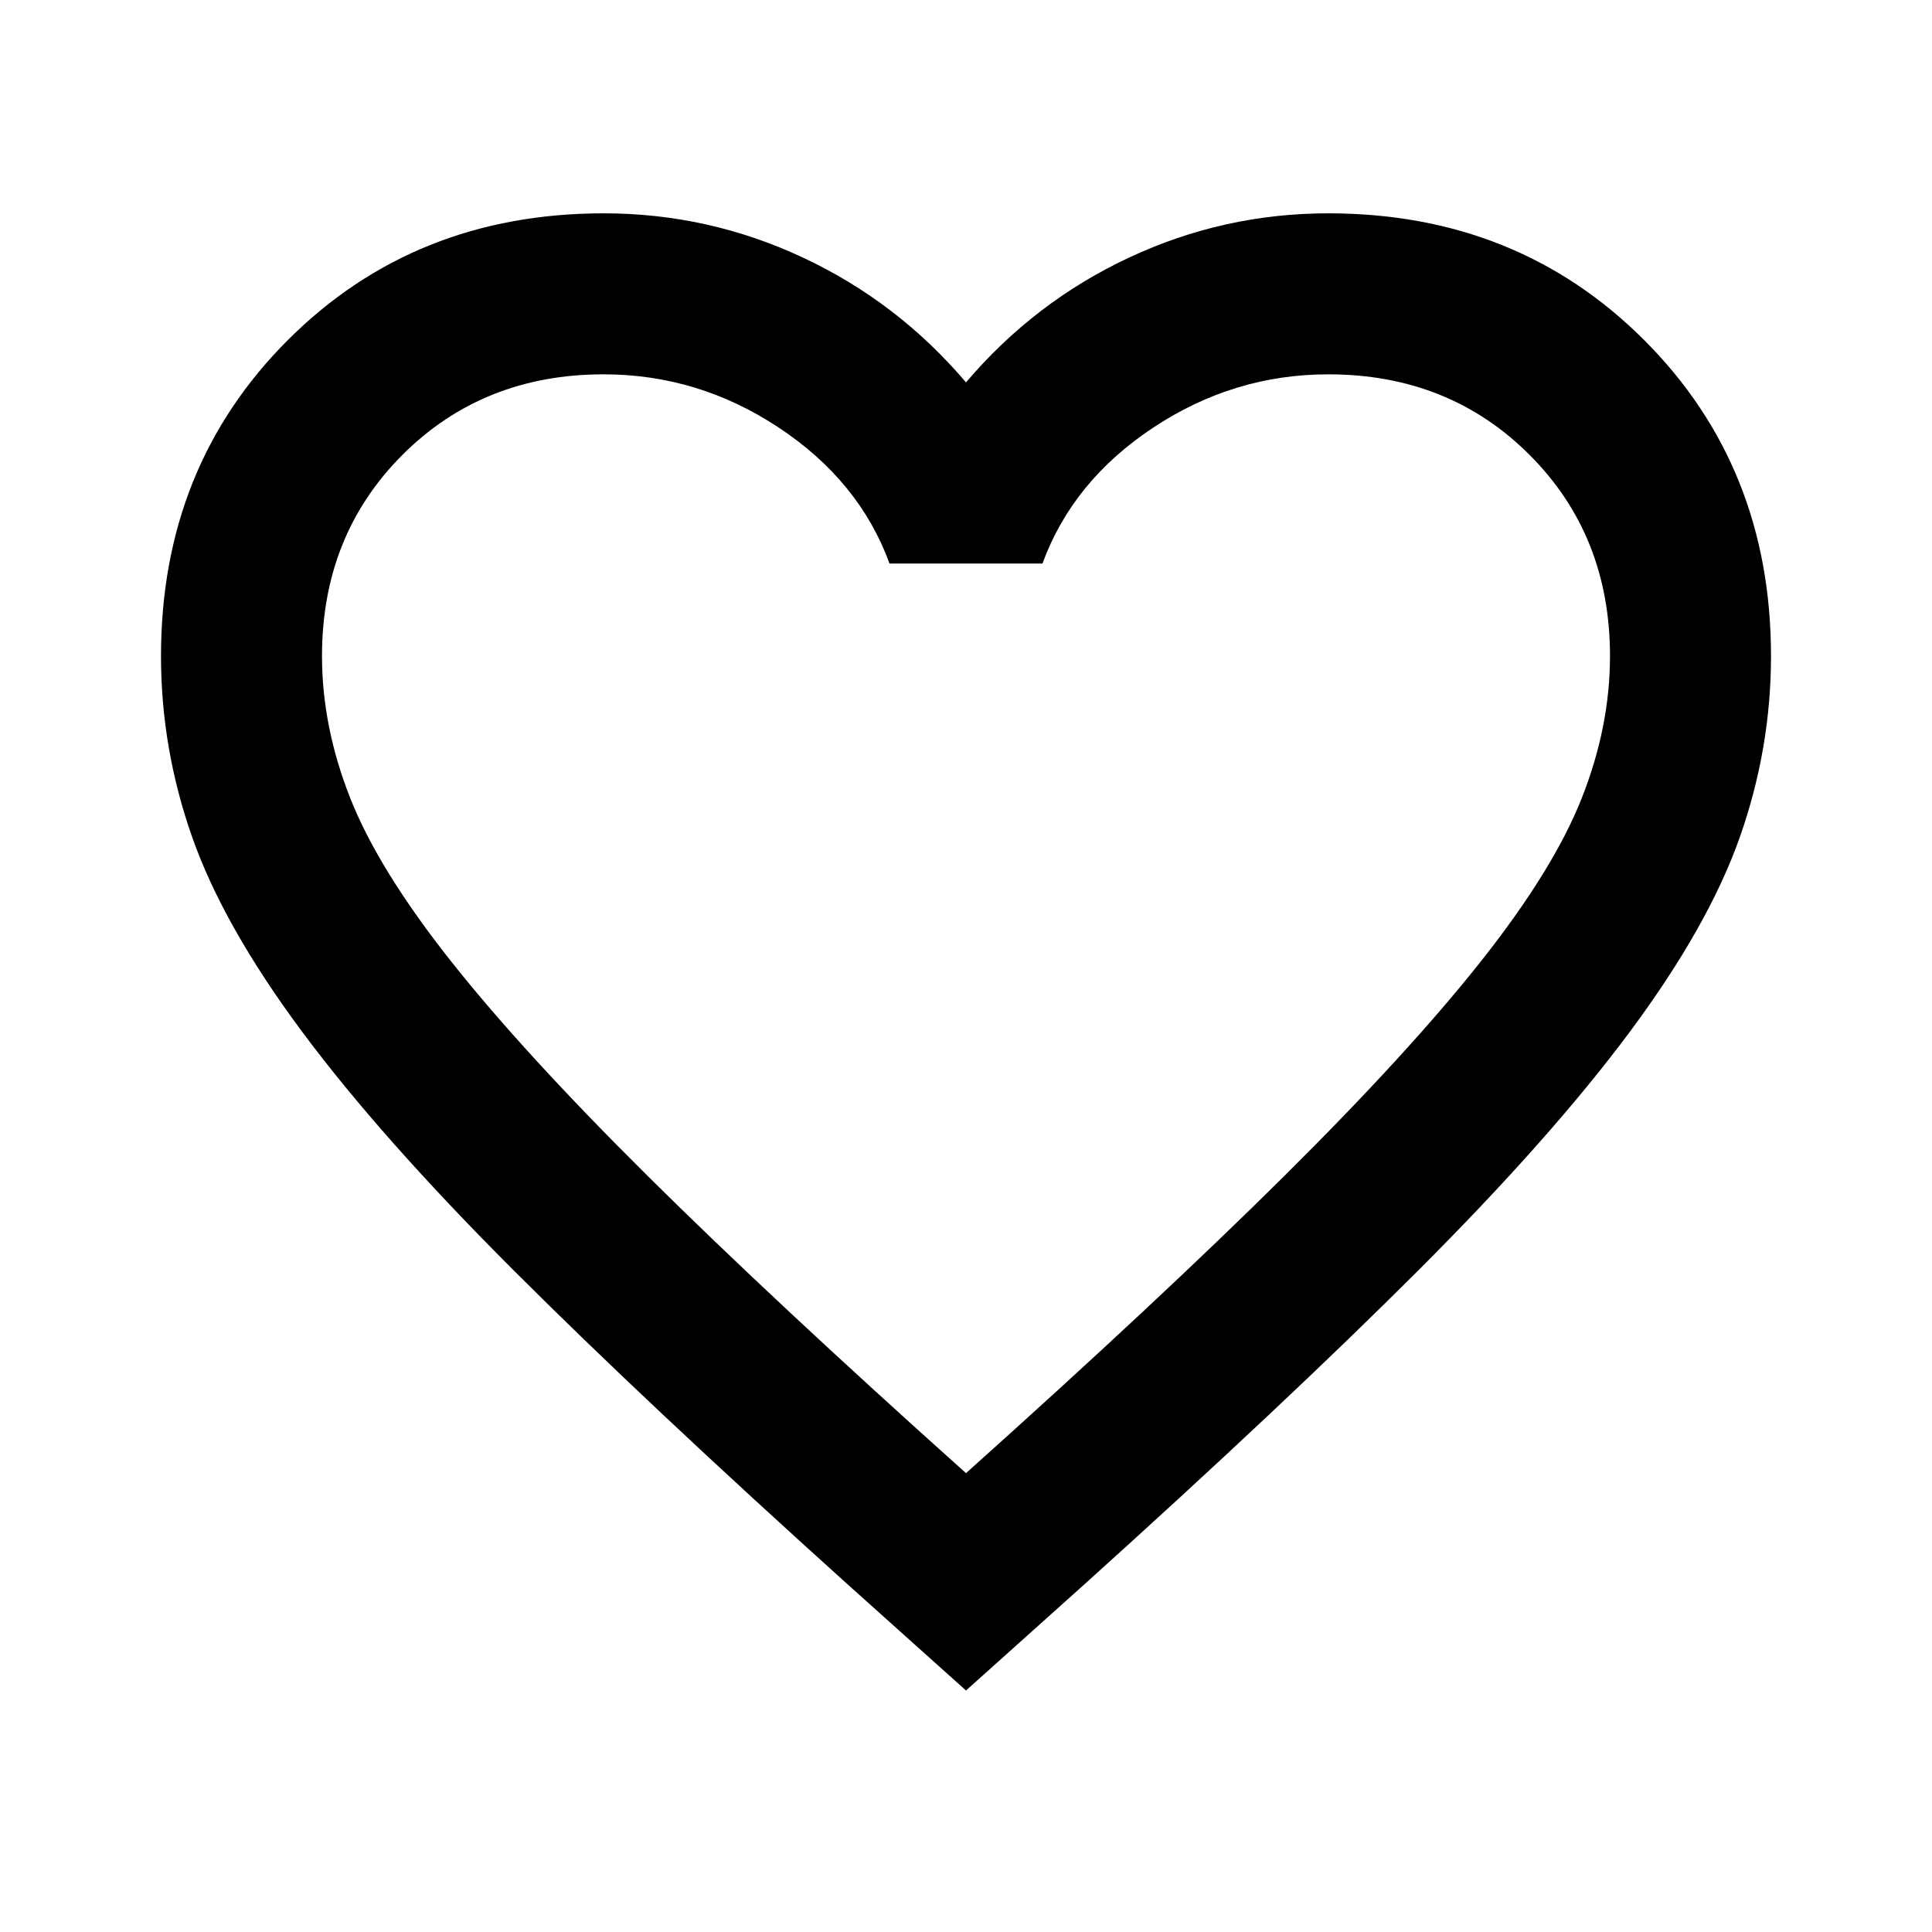
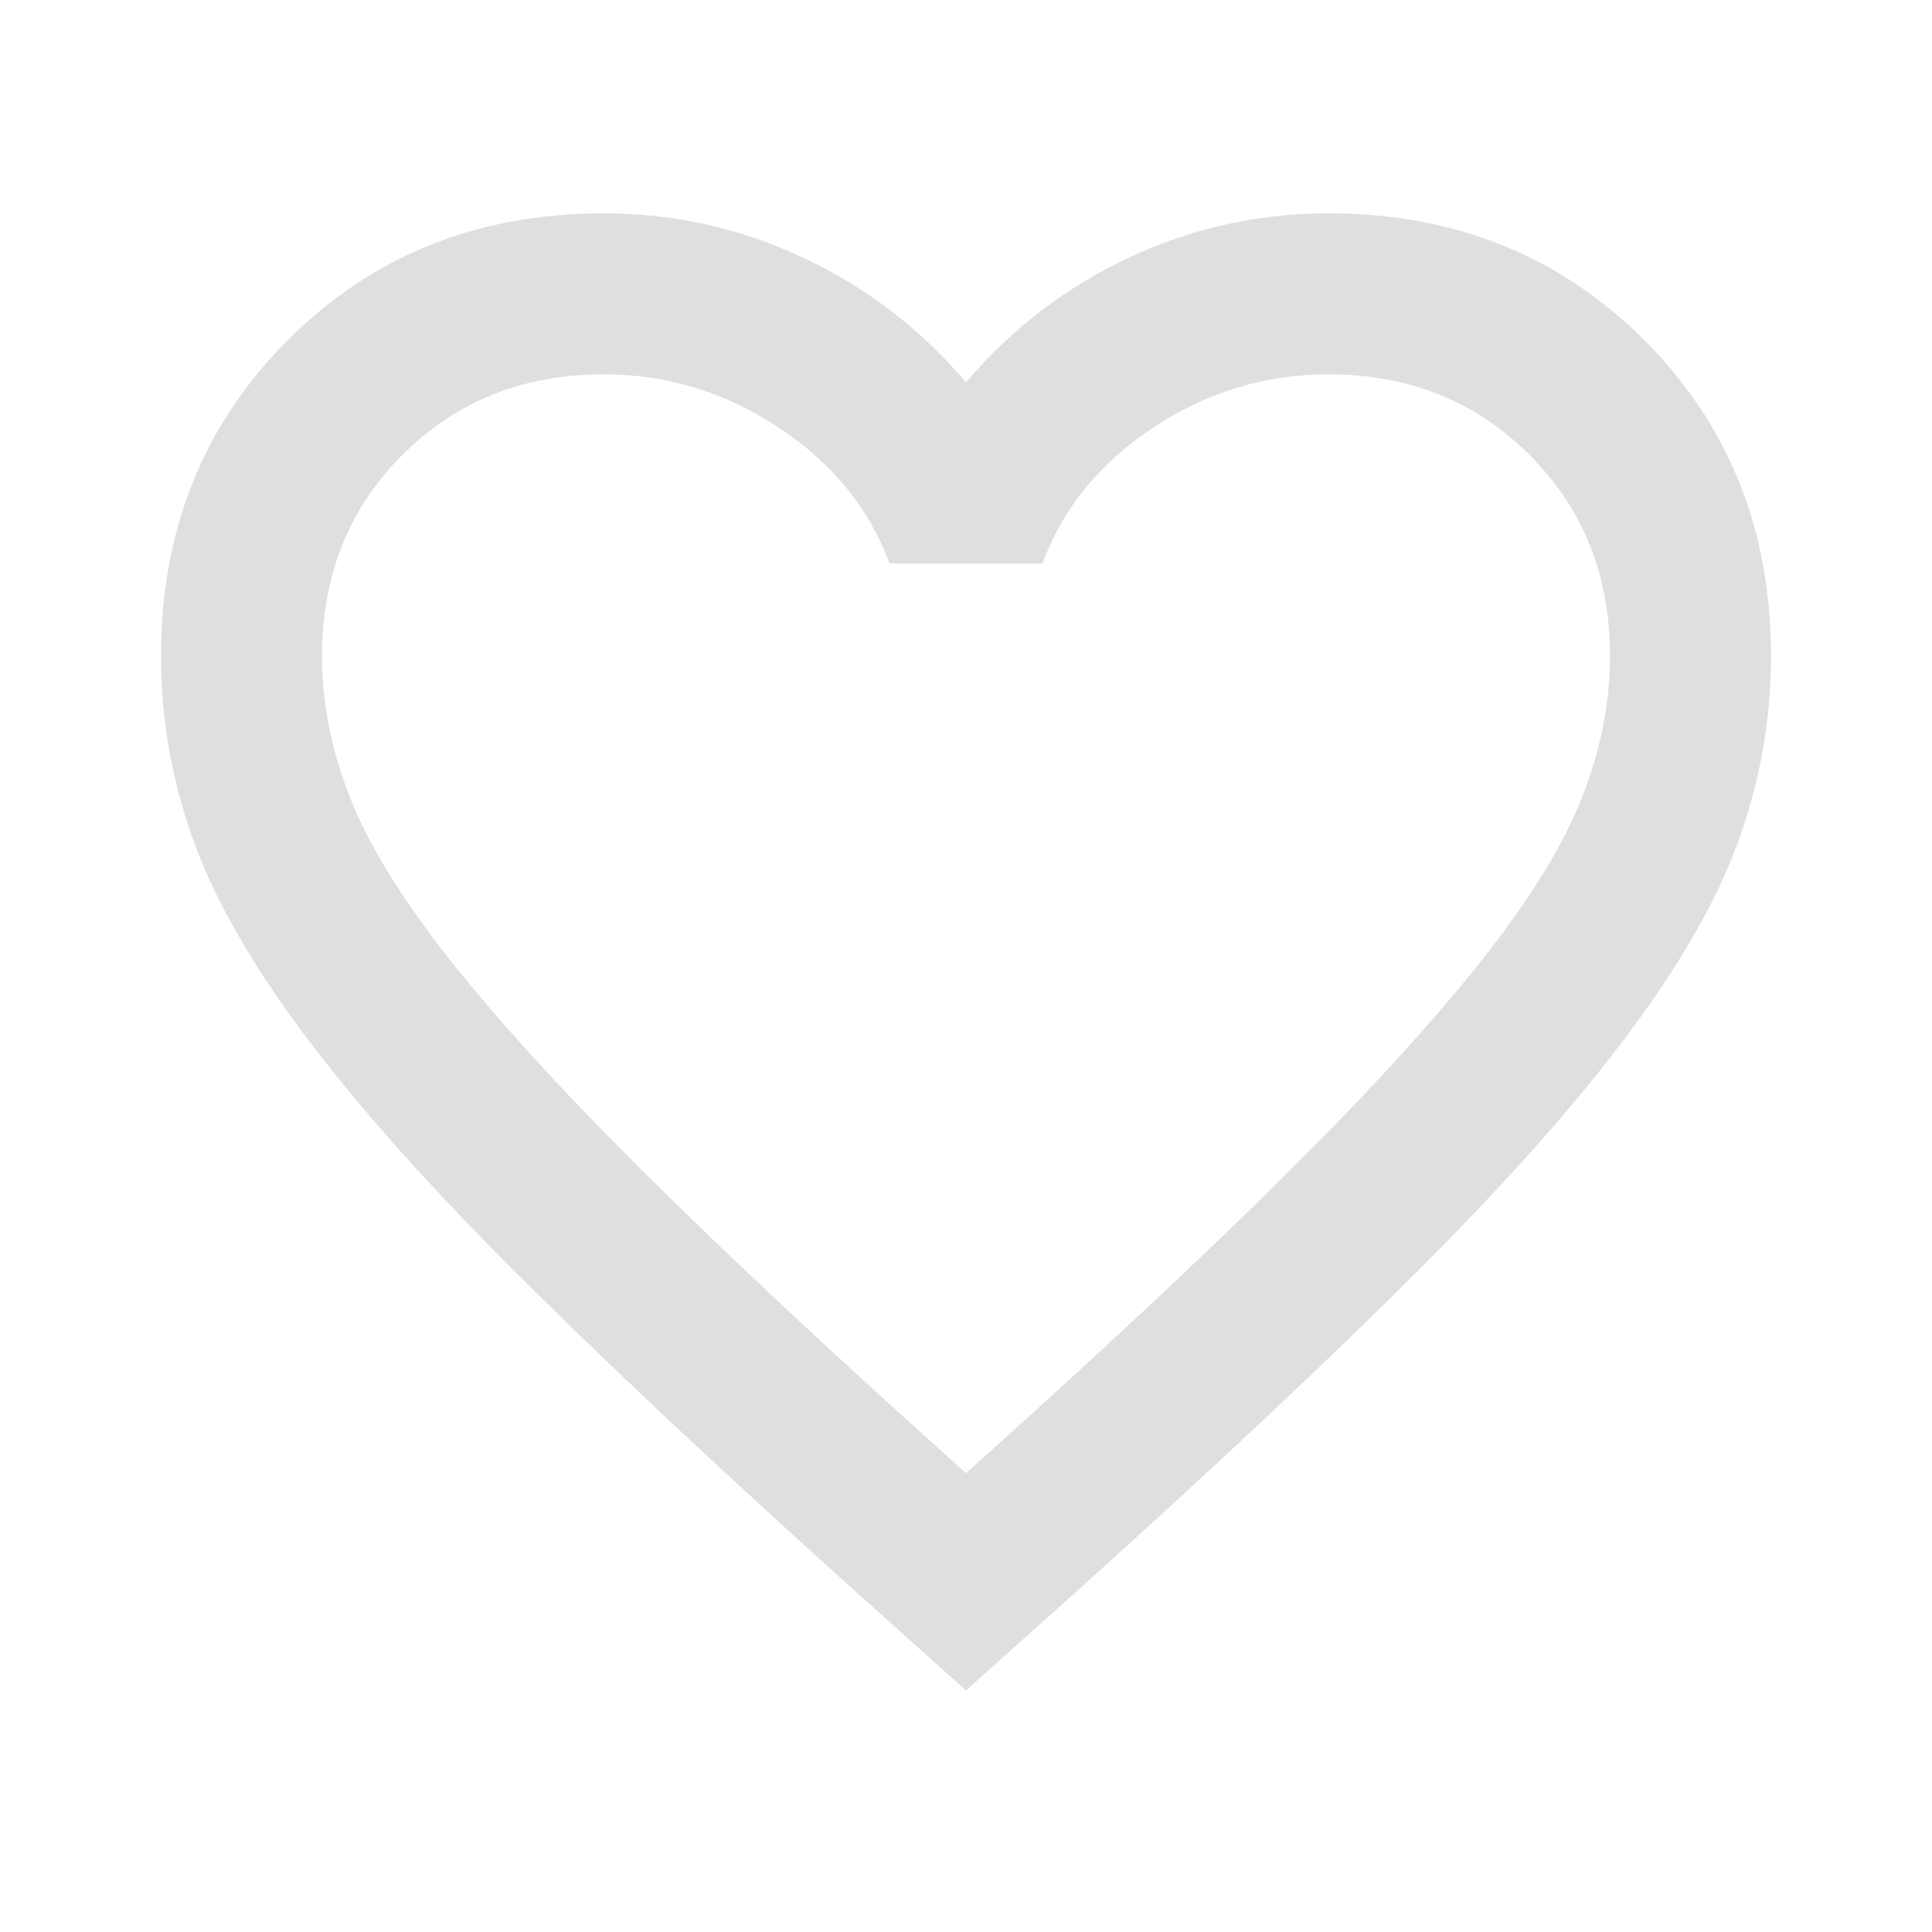
- <svg xmlns="http://www.w3.org/2000/svg" height="24" viewBox="0 -960 960 960" width="24">
+ <svg xmlns="http://www.w3.org/2000/svg" height="24" viewBox="0 -960 960 960" width="24" fill="#DFDFDF">
  <path d="m480-120-58-52q-101-91-167-157T150-447.5Q111-500 95.5-544T80-634q0-94 63-157t157-63q52 0 99 22t81 62q34-40 81-62t99-22q94 0 157 63t63 157q0 46-15.5 90T810-447.5Q771-395 705-329T538-172l-58 52Zm0-108q96-86 158-147.5t98-107q36-45.5 50-81t14-70.5q0-60-40-100t-100-40q-47 0-87 26.5T518-680h-76q-15-41-55-67.5T300-774q-60 0-100 40t-40 100q0 35 14 70.5t50 81q36 45.5 98 107T480-228Zm0-273Z" />
</svg>
